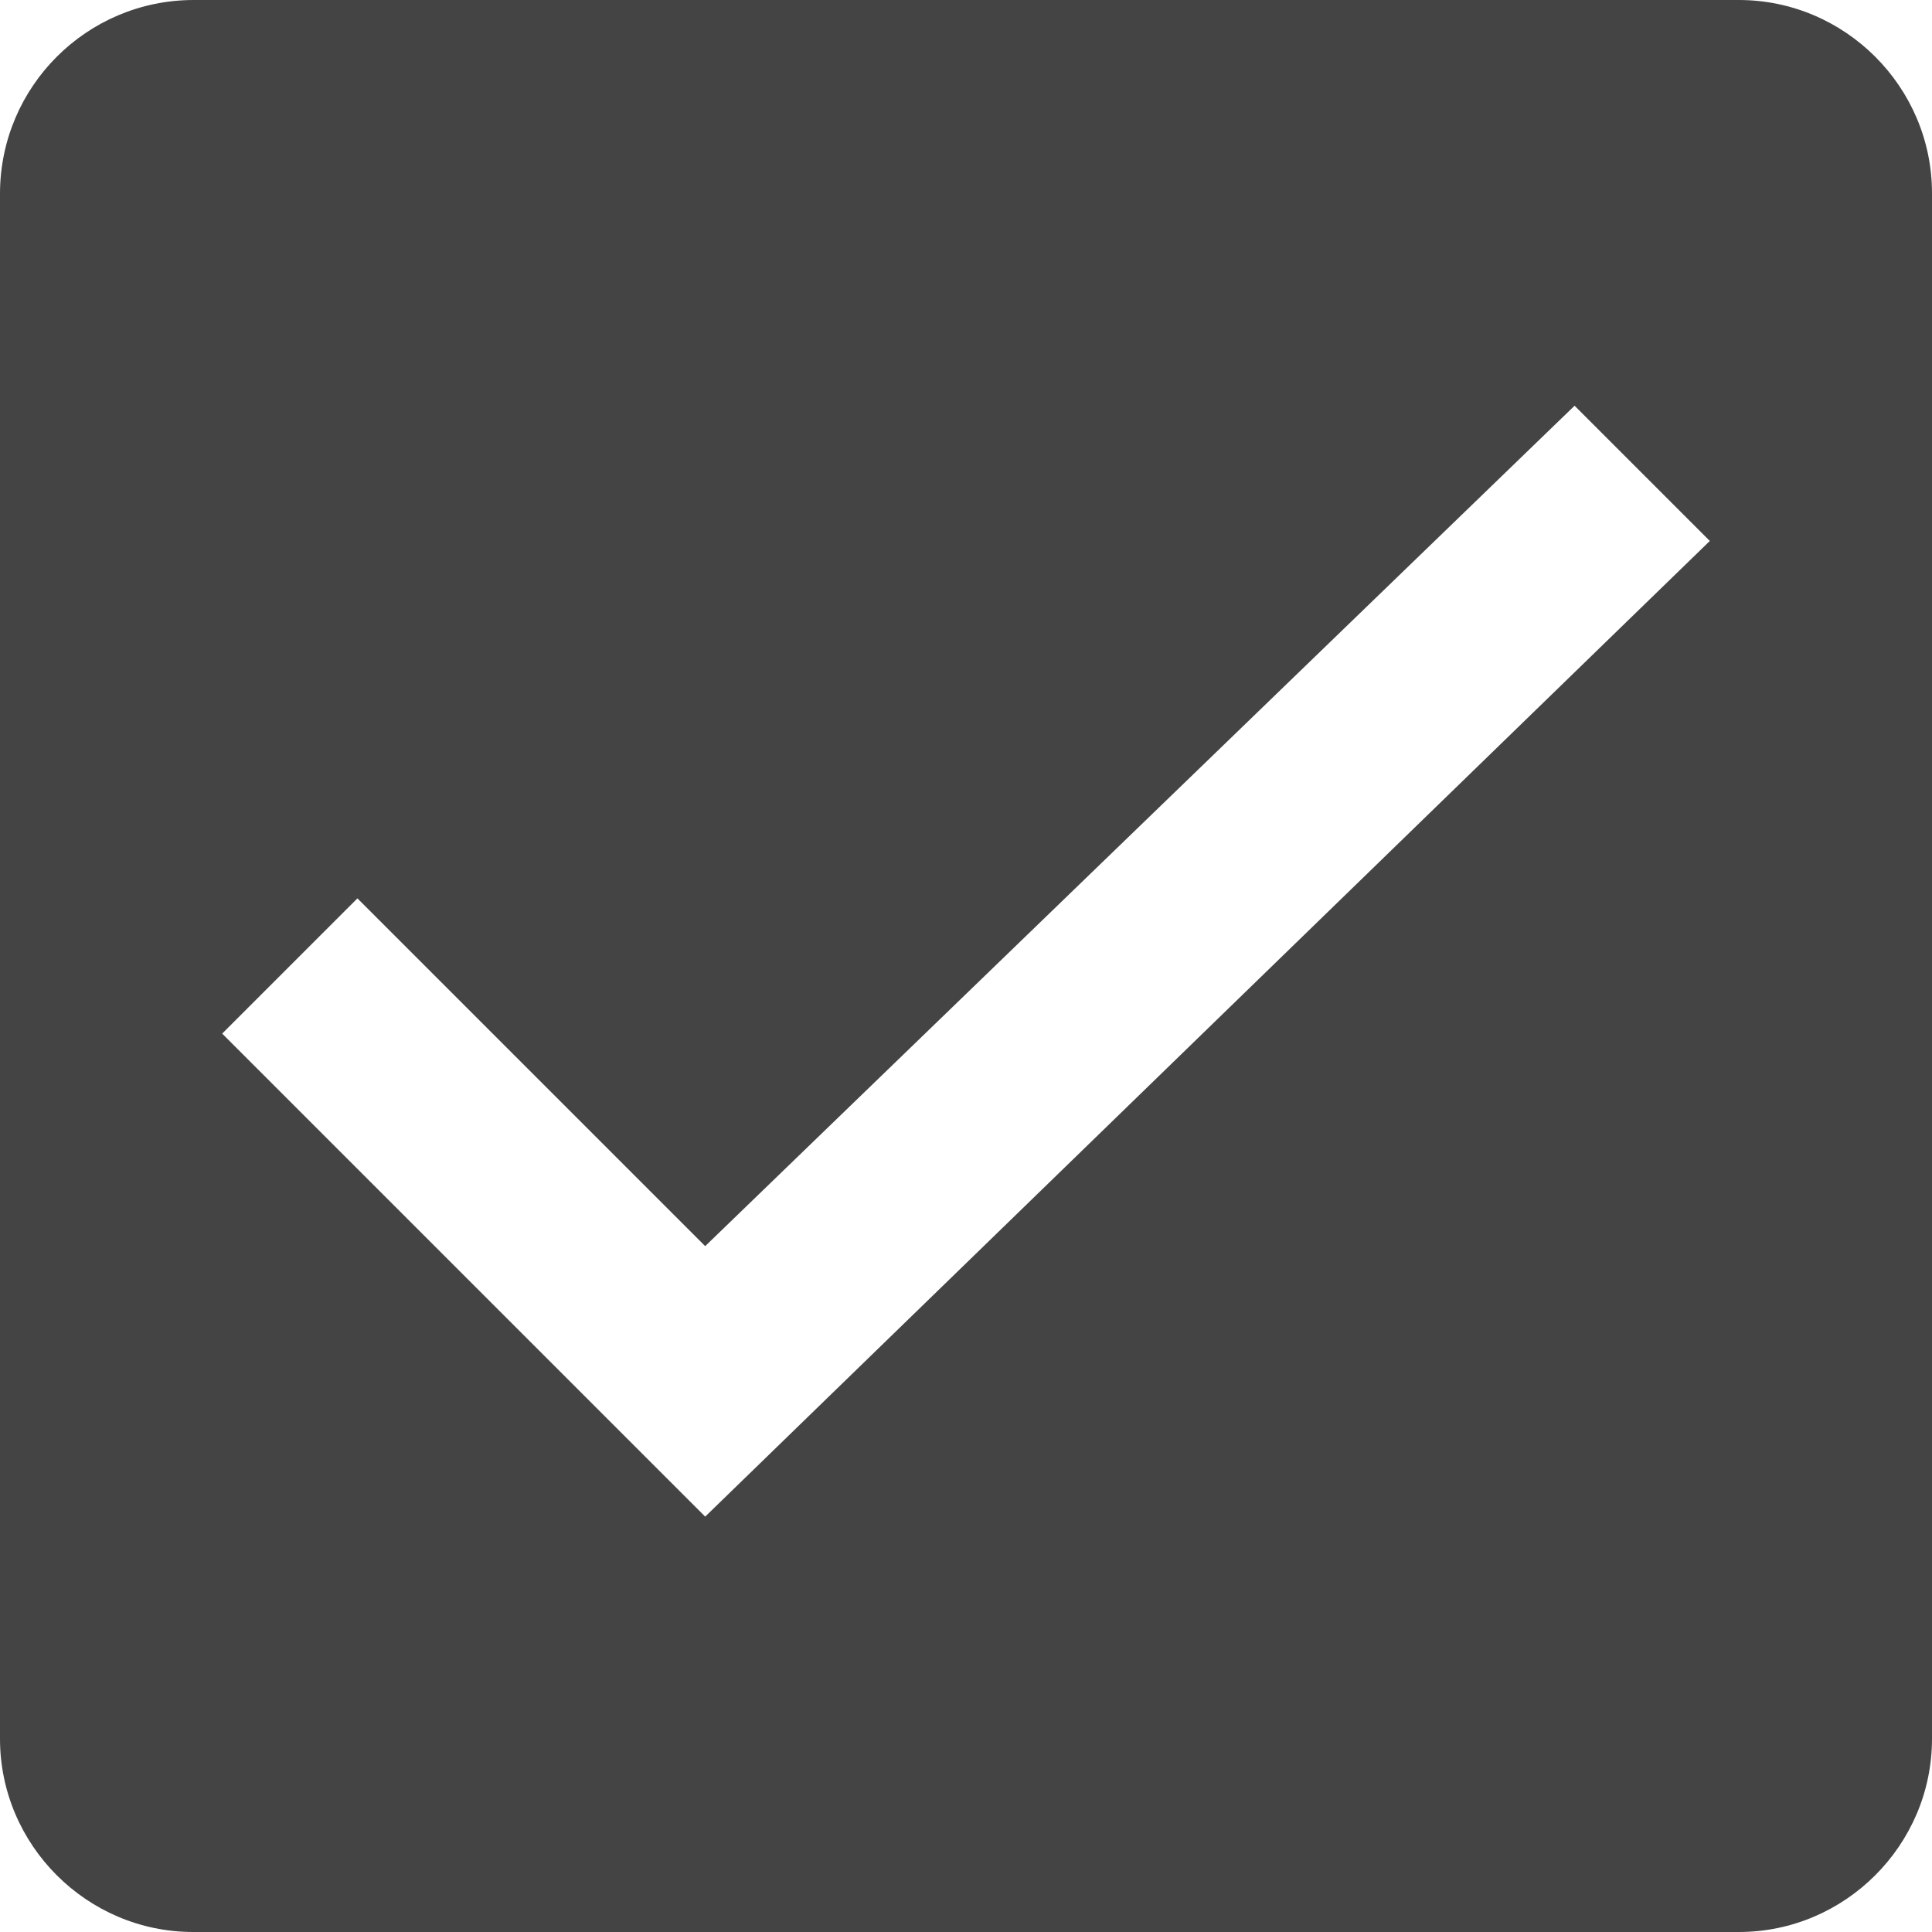
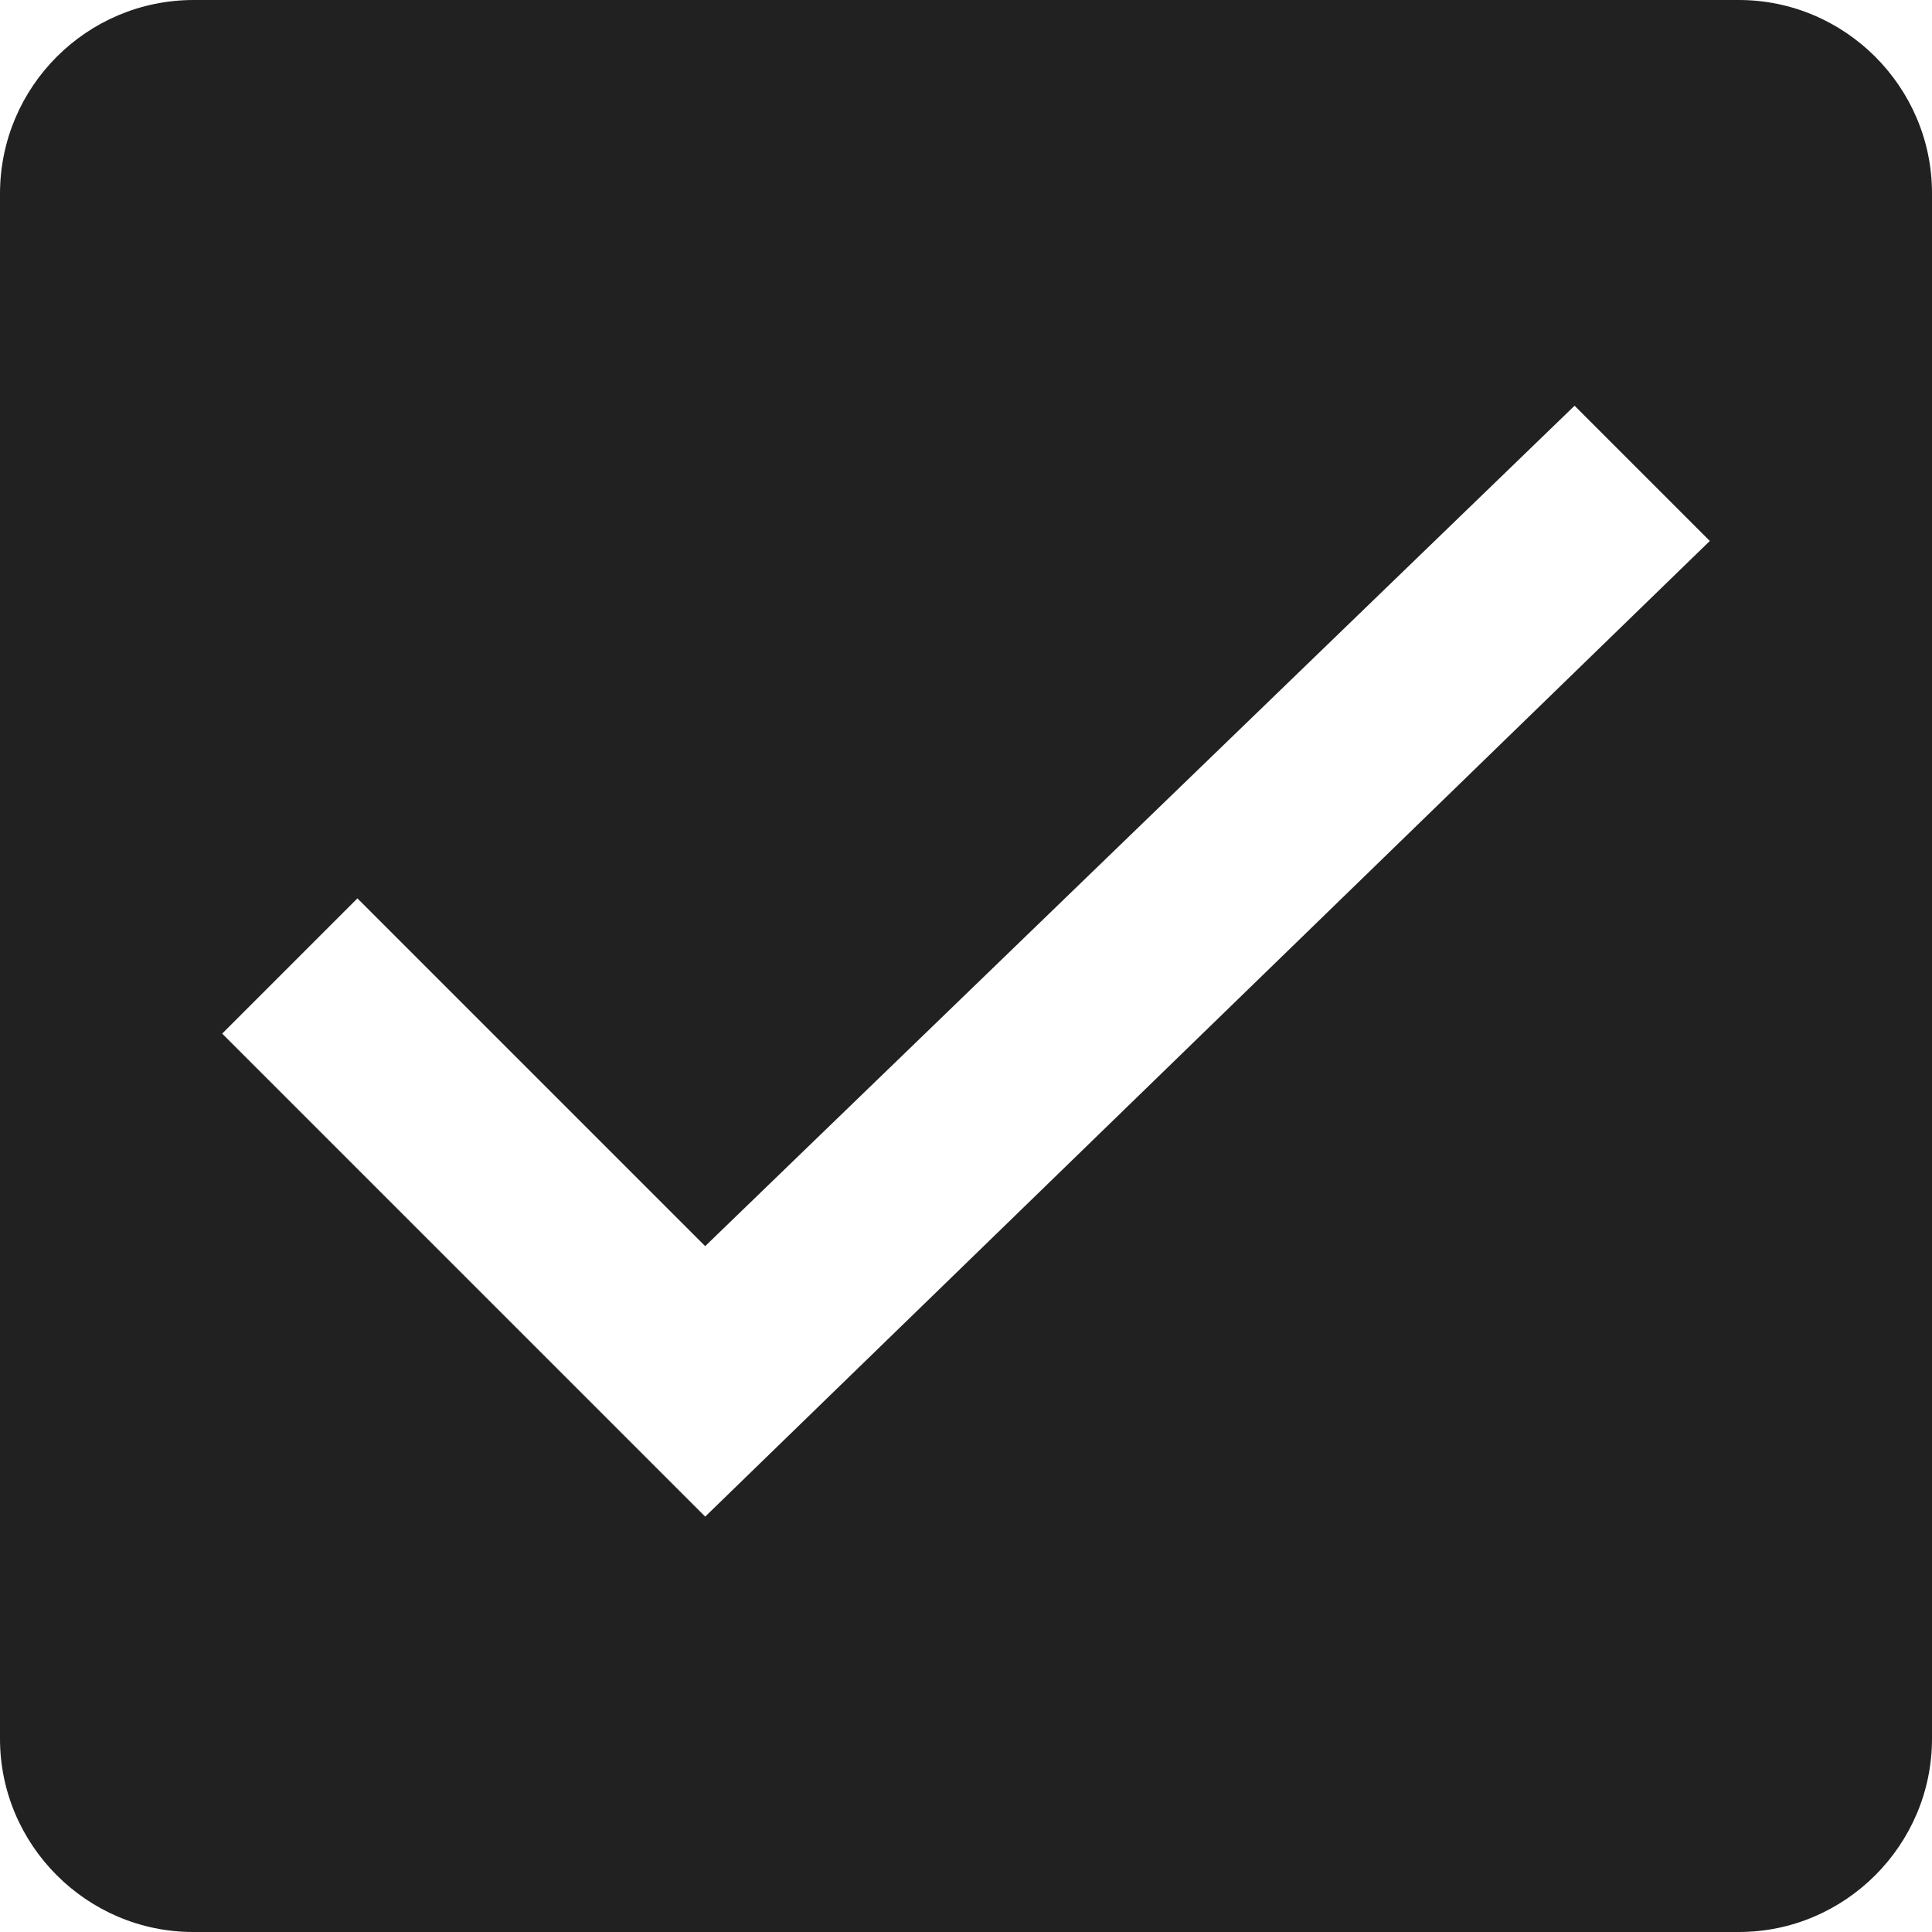
<svg xmlns="http://www.w3.org/2000/svg" width="32" height="32" viewBox="0 0 32 32">
-   <g class="nc-icon-wrapper" fill="#444444">
-     <path d="M28.8 0H3.2A3.21 3.21 0 0 0 0 3.2v25.6C0 30.56 1.44 32 3.2 32h25.6c1.76 0 3.2-1.44 3.2-3.2V3.2C32 1.44 30.56 0 28.8 0zM11.68 25.12l-8-8 2.24-2.24 5.76 5.76 14.4-13.92 2.24 2.24-16.64 16.16z" />
+   <g fill="#212121" class="nc-icon-wrapper">
+     <g fill="#212121">
+       <path transform="scale(1,-1) translate(0,-32)" d="M 28.8 32 H 3.2 A 3.21 3.21 0 0 1 0 28.8 V 3.2 C 0 1.44 1.44 0 3.2 0 H 28.8 C 30.56 0 32 1.44 32 3.2 V 28.8 C 32 30.56 30.56 32 28.8 32 z M 11.68 6.88 L 3.68 14.88 L 5.92 17.12 L 11.68 11.36 L 26.08 25.28 L 28.32 23.04 L 11.68 6.88 z" />
+     </g>
  </g>
</svg>
